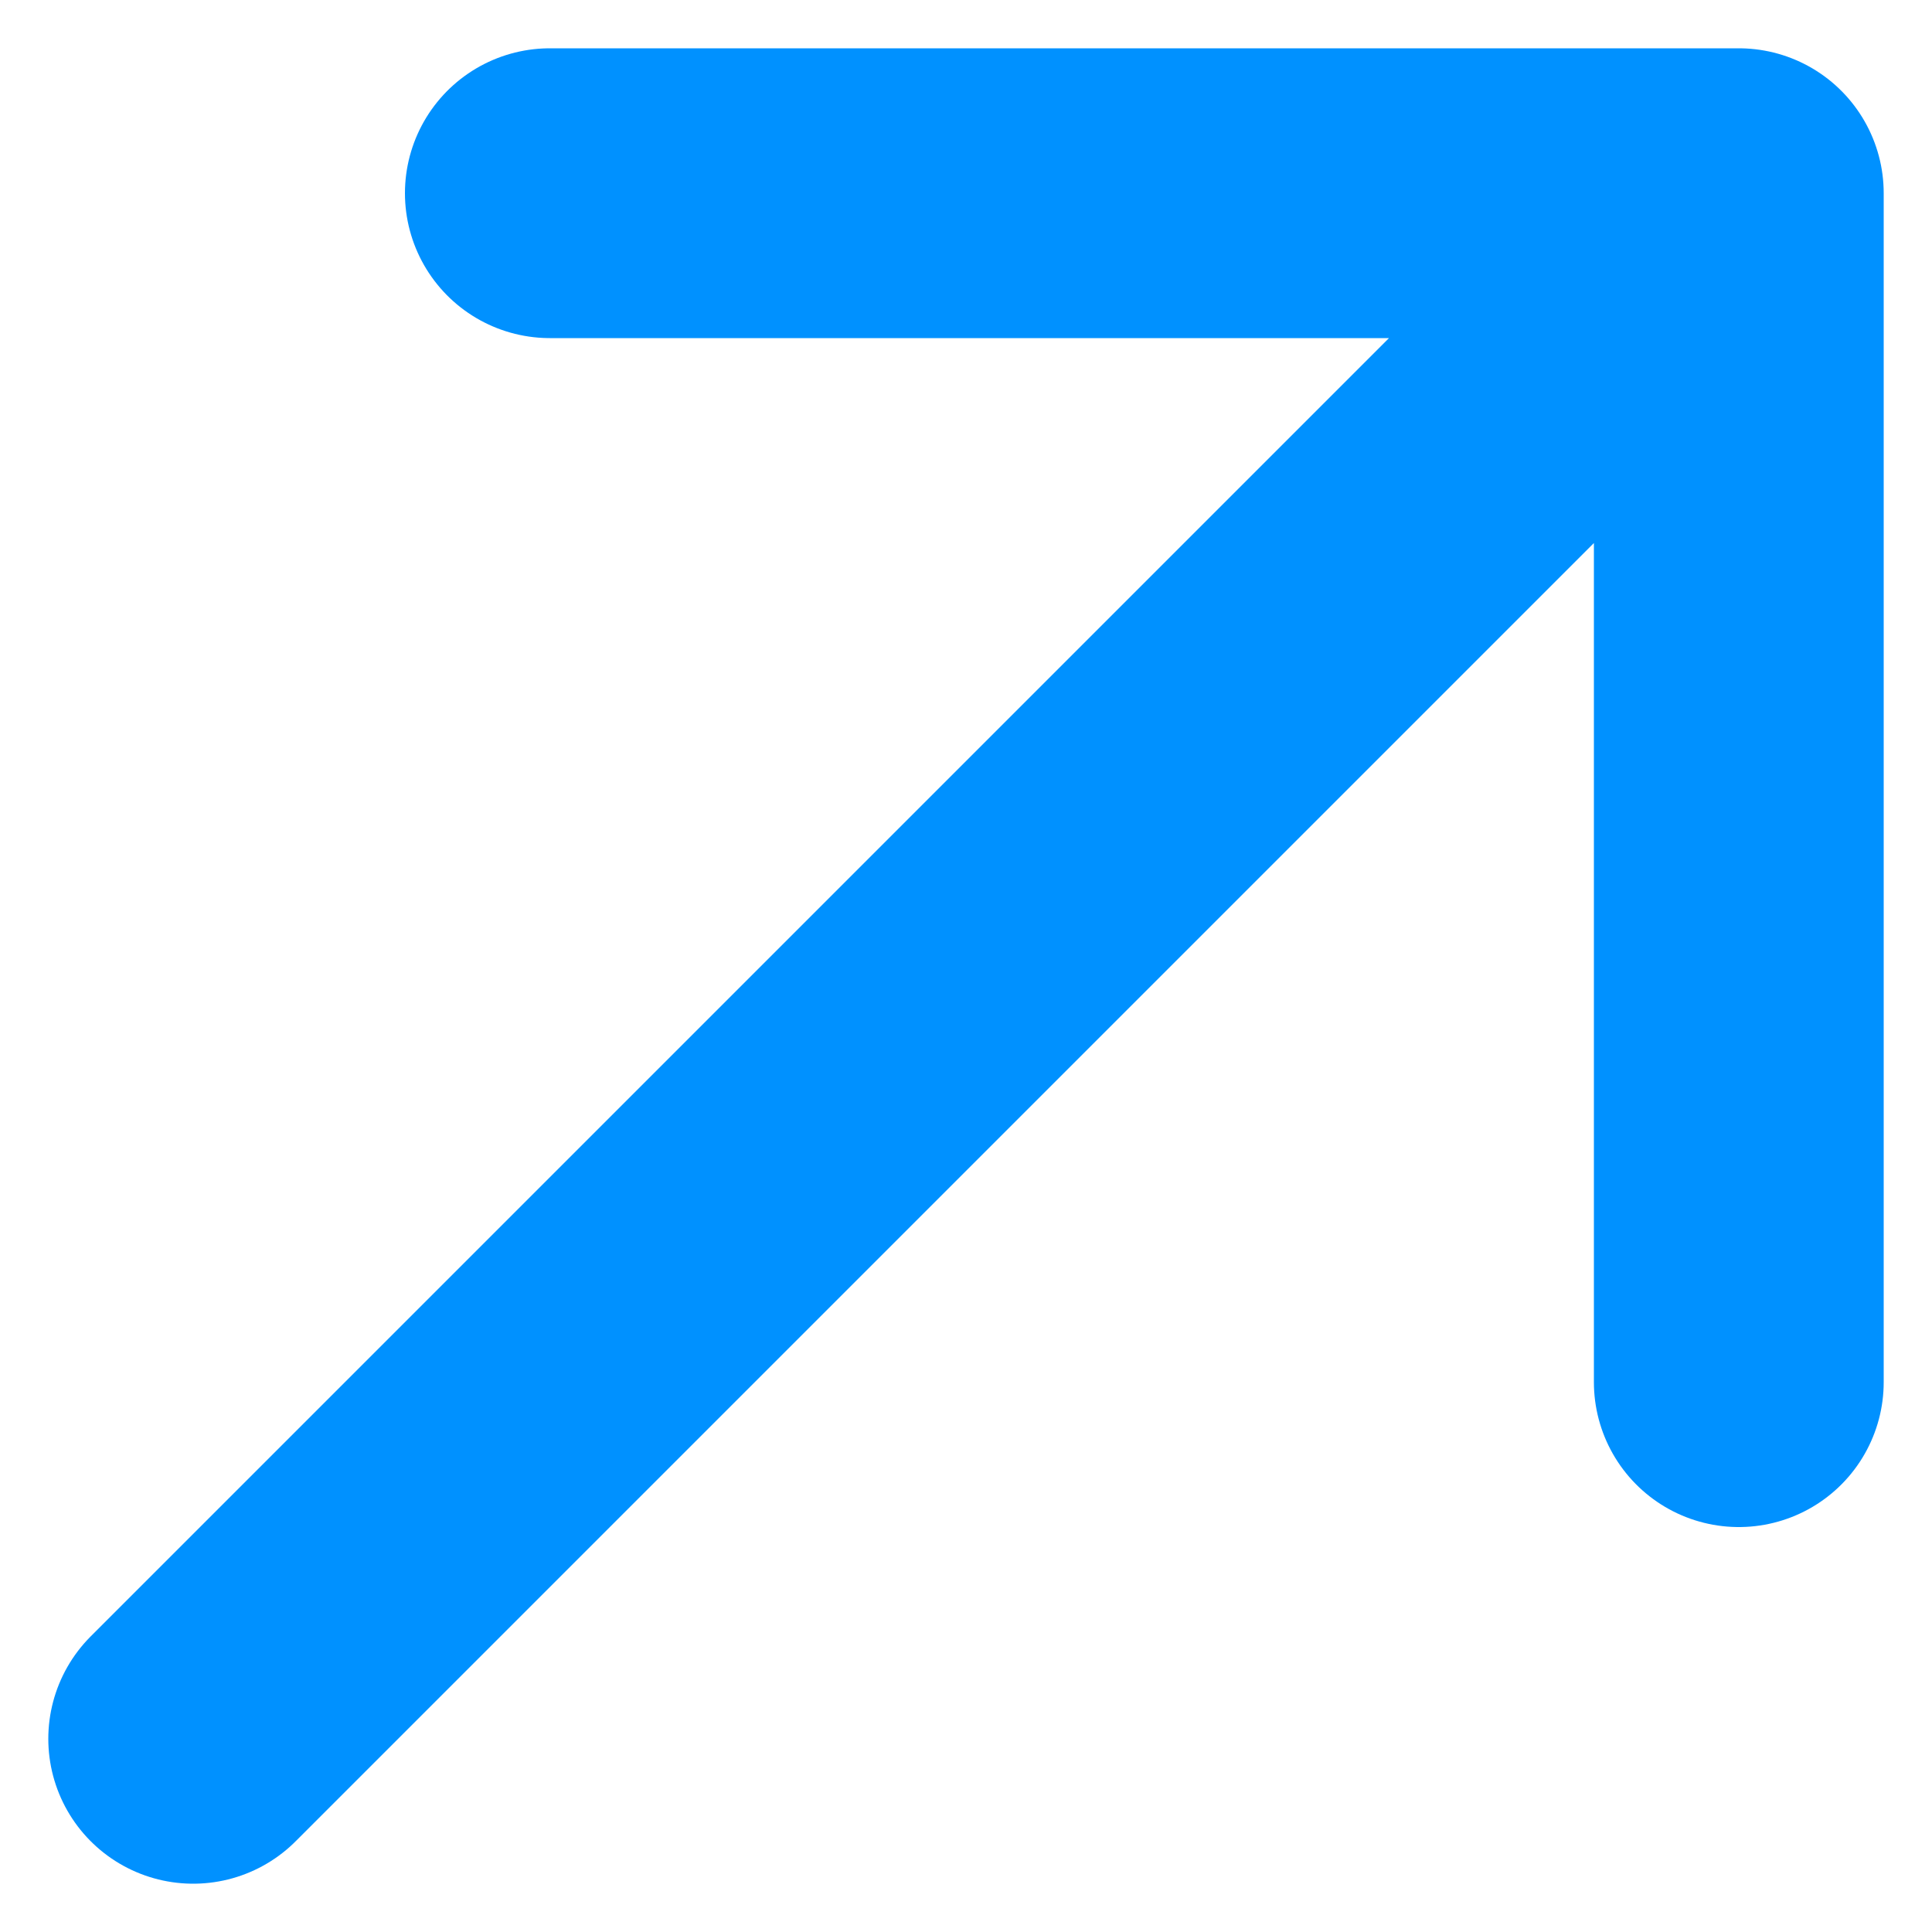
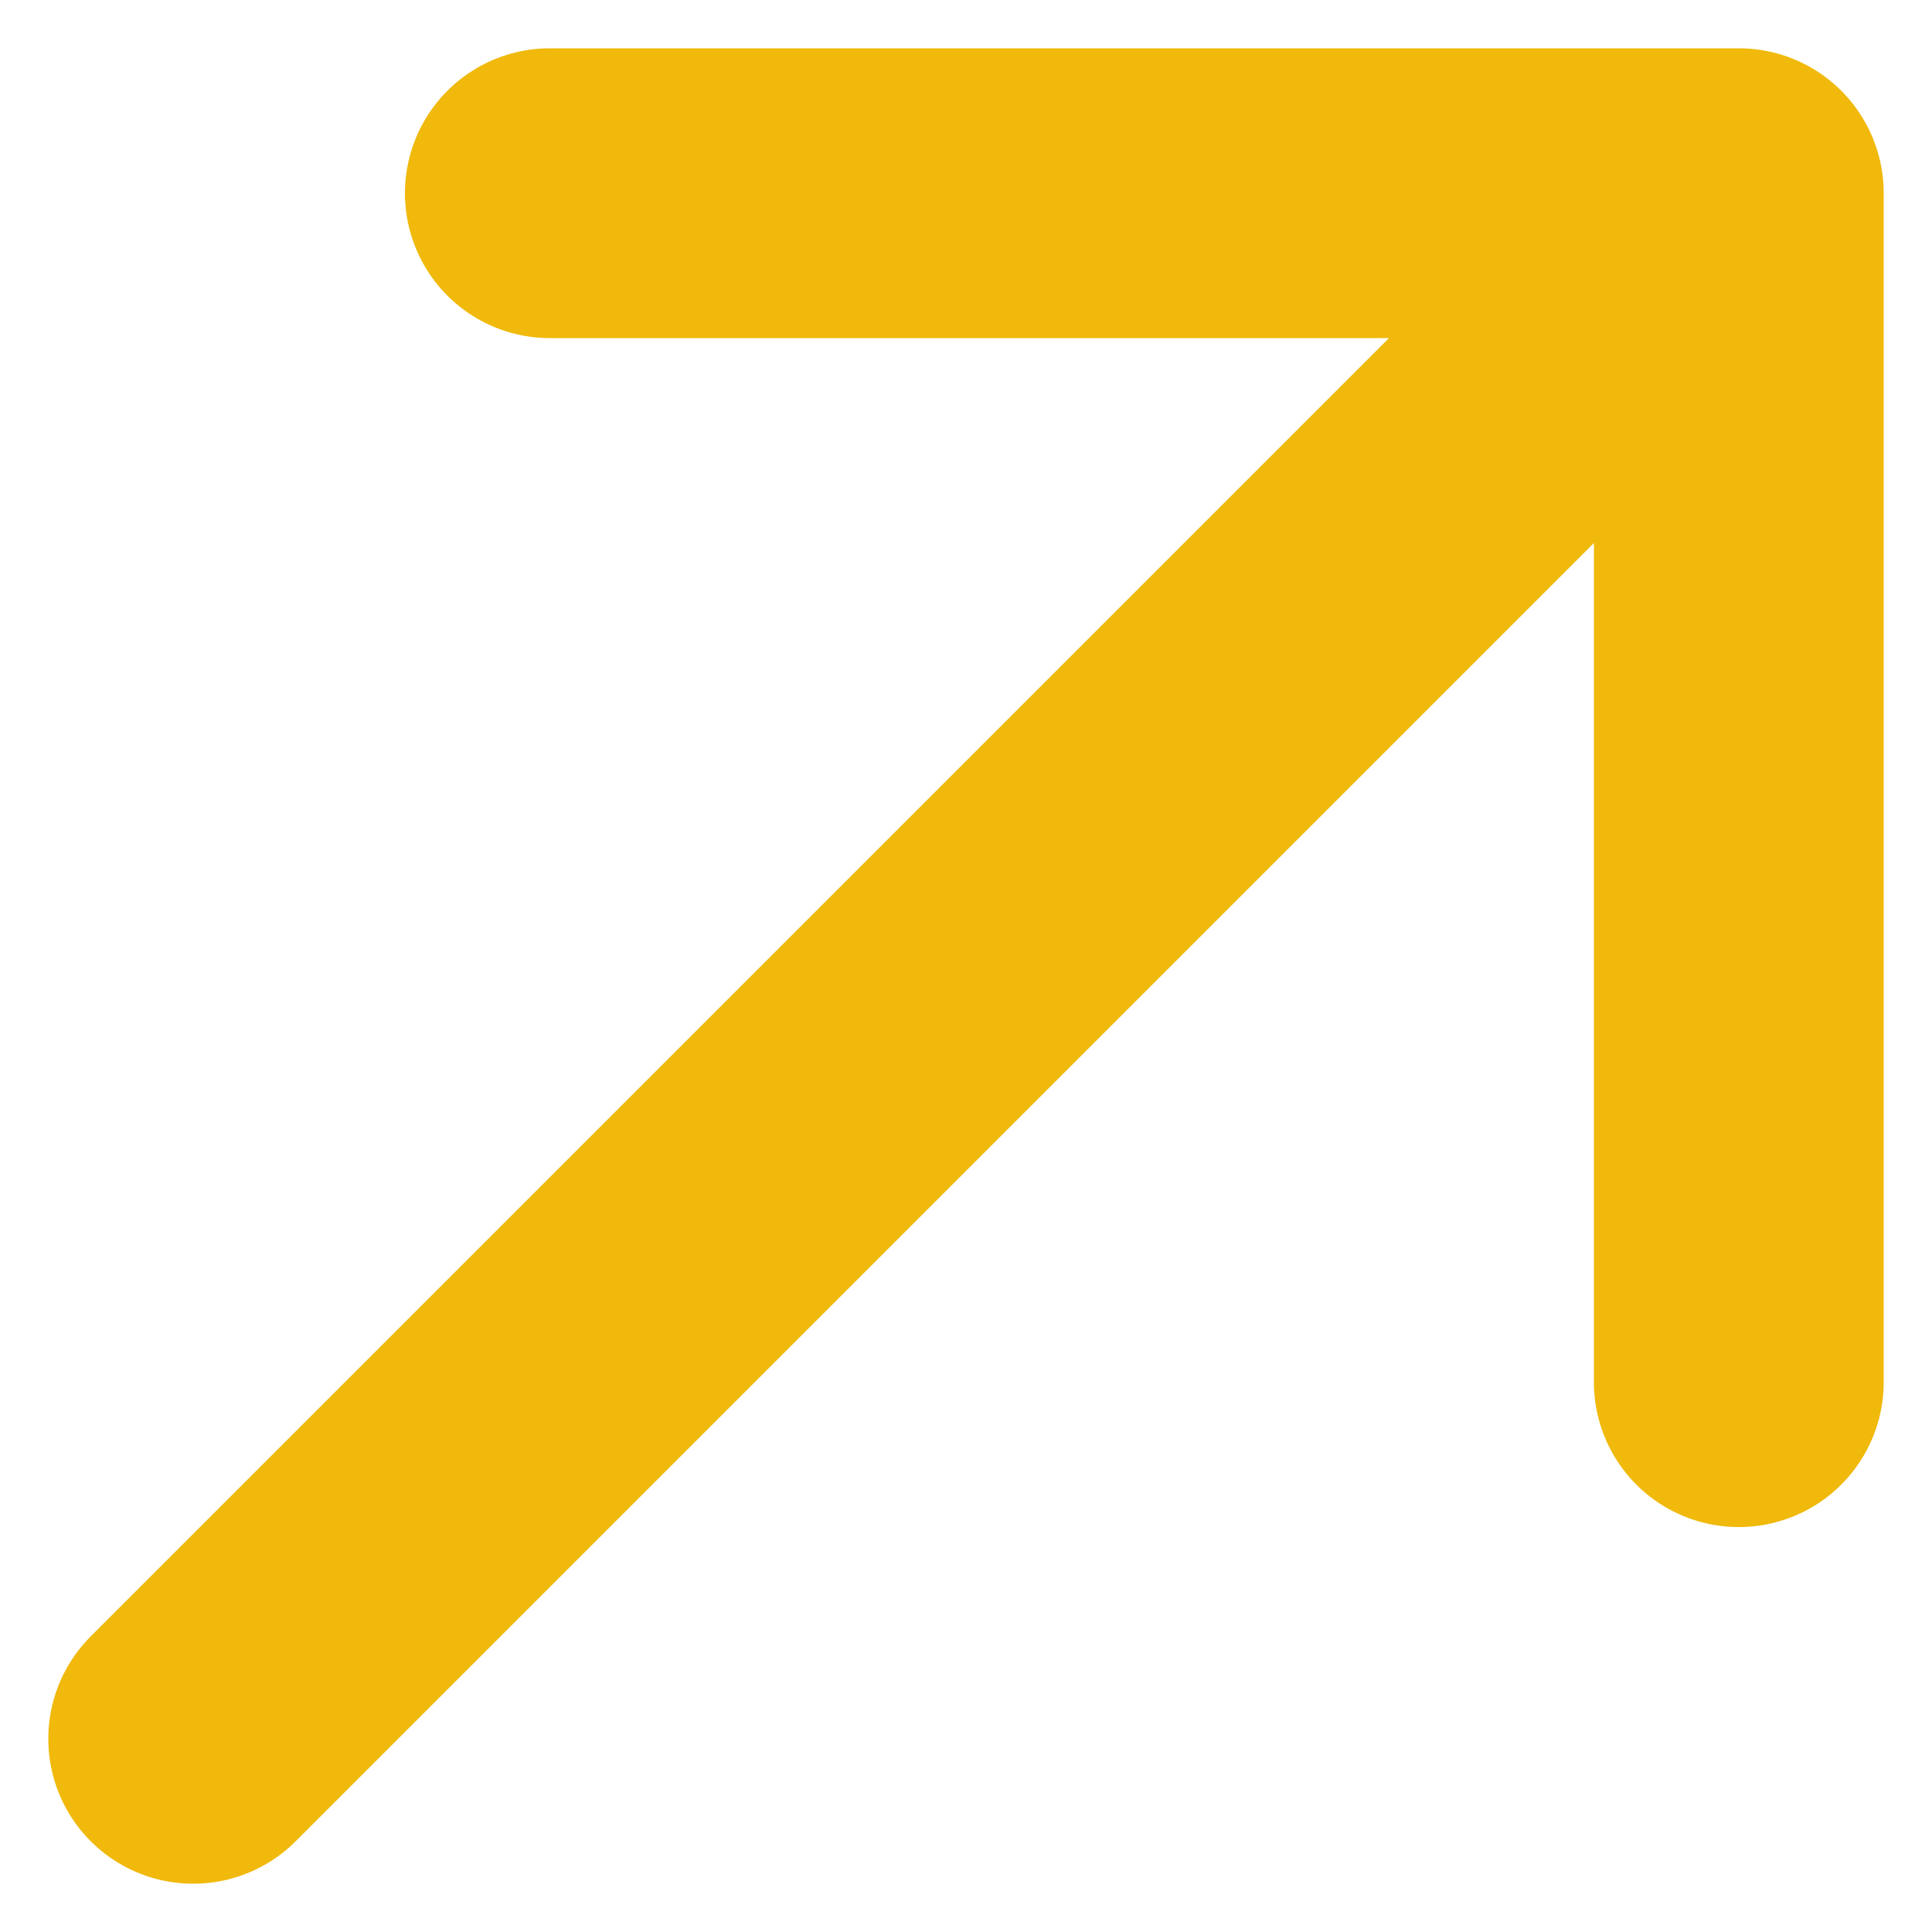
<svg xmlns="http://www.w3.org/2000/svg" height="10" viewBox="0 0 10 10" width="10">
-   <path d="m163 54-8 8m8-1.846v-6.154h-6.154" fill="none" stroke="#0091ff" stroke-linecap="round" stroke-linejoin="round" stroke-width="1.5" transform="translate(-154 -53)" />
+   <path d="m163 54-8 8m8-1.846v-6.154h-6.154" fill="none" stroke="#f0b90b" stroke-linecap="round" stroke-linejoin="round" stroke-width="1.5" transform="translate(-154 -53)" />
</svg>
